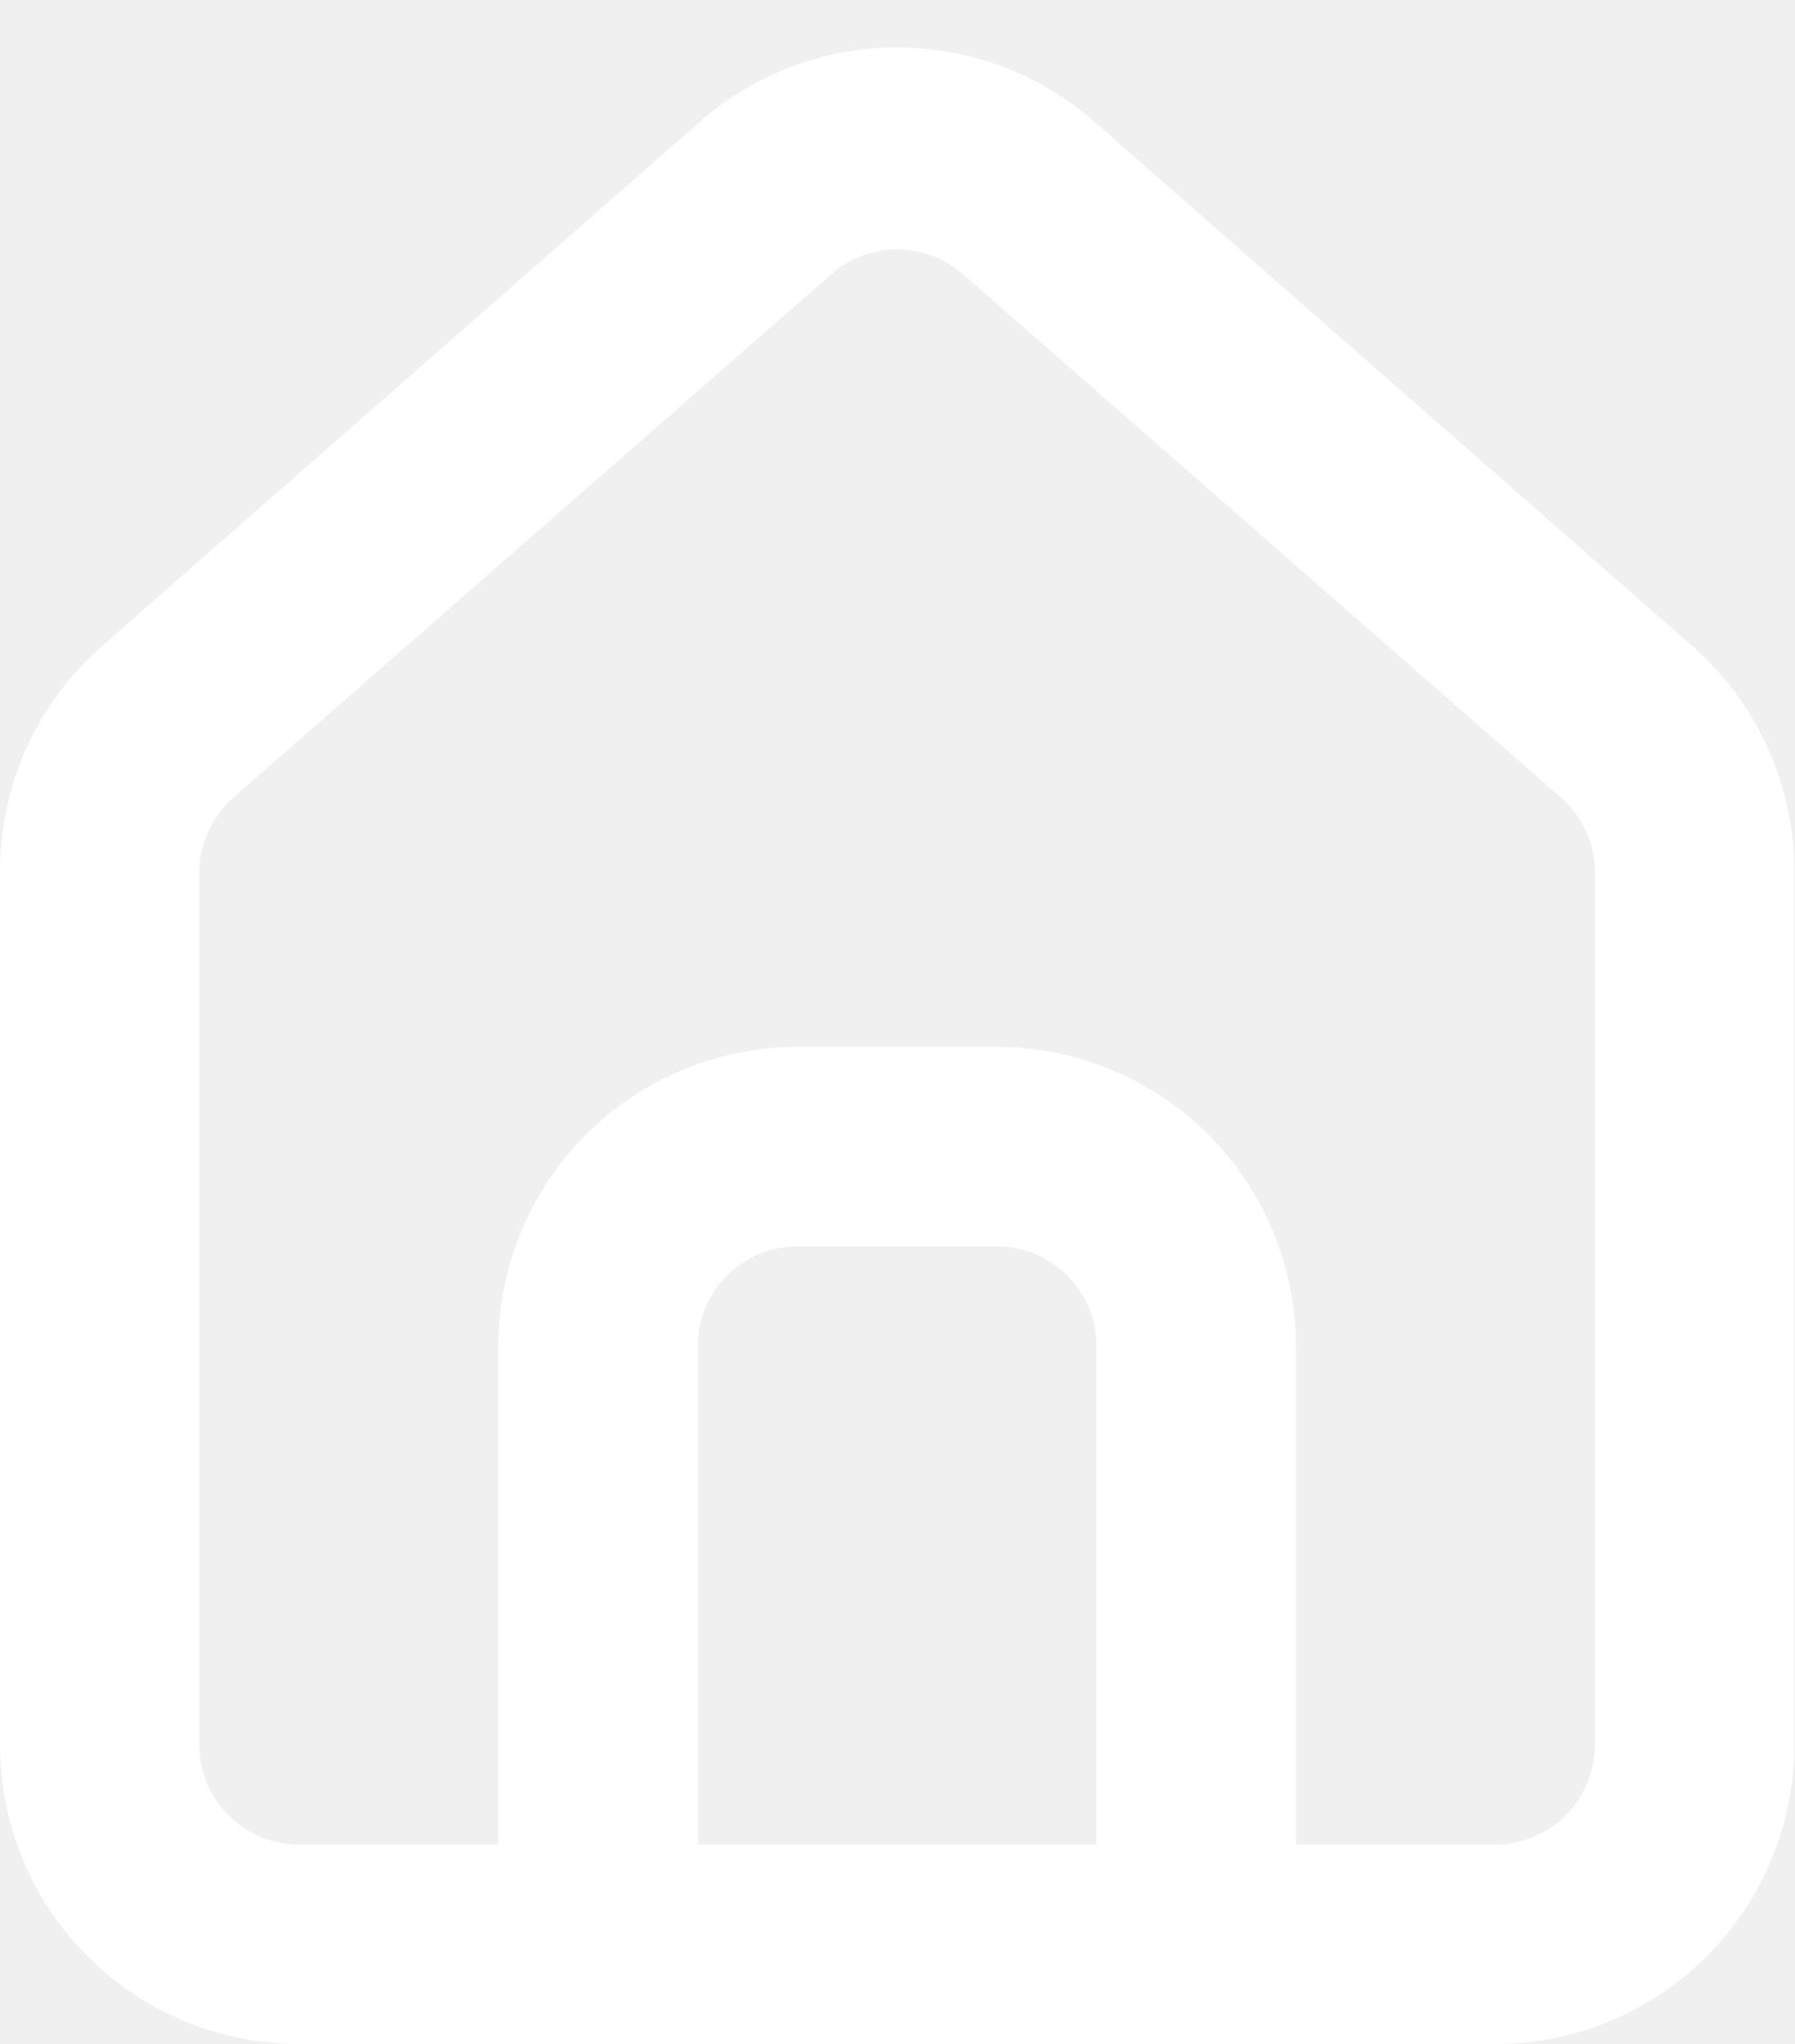
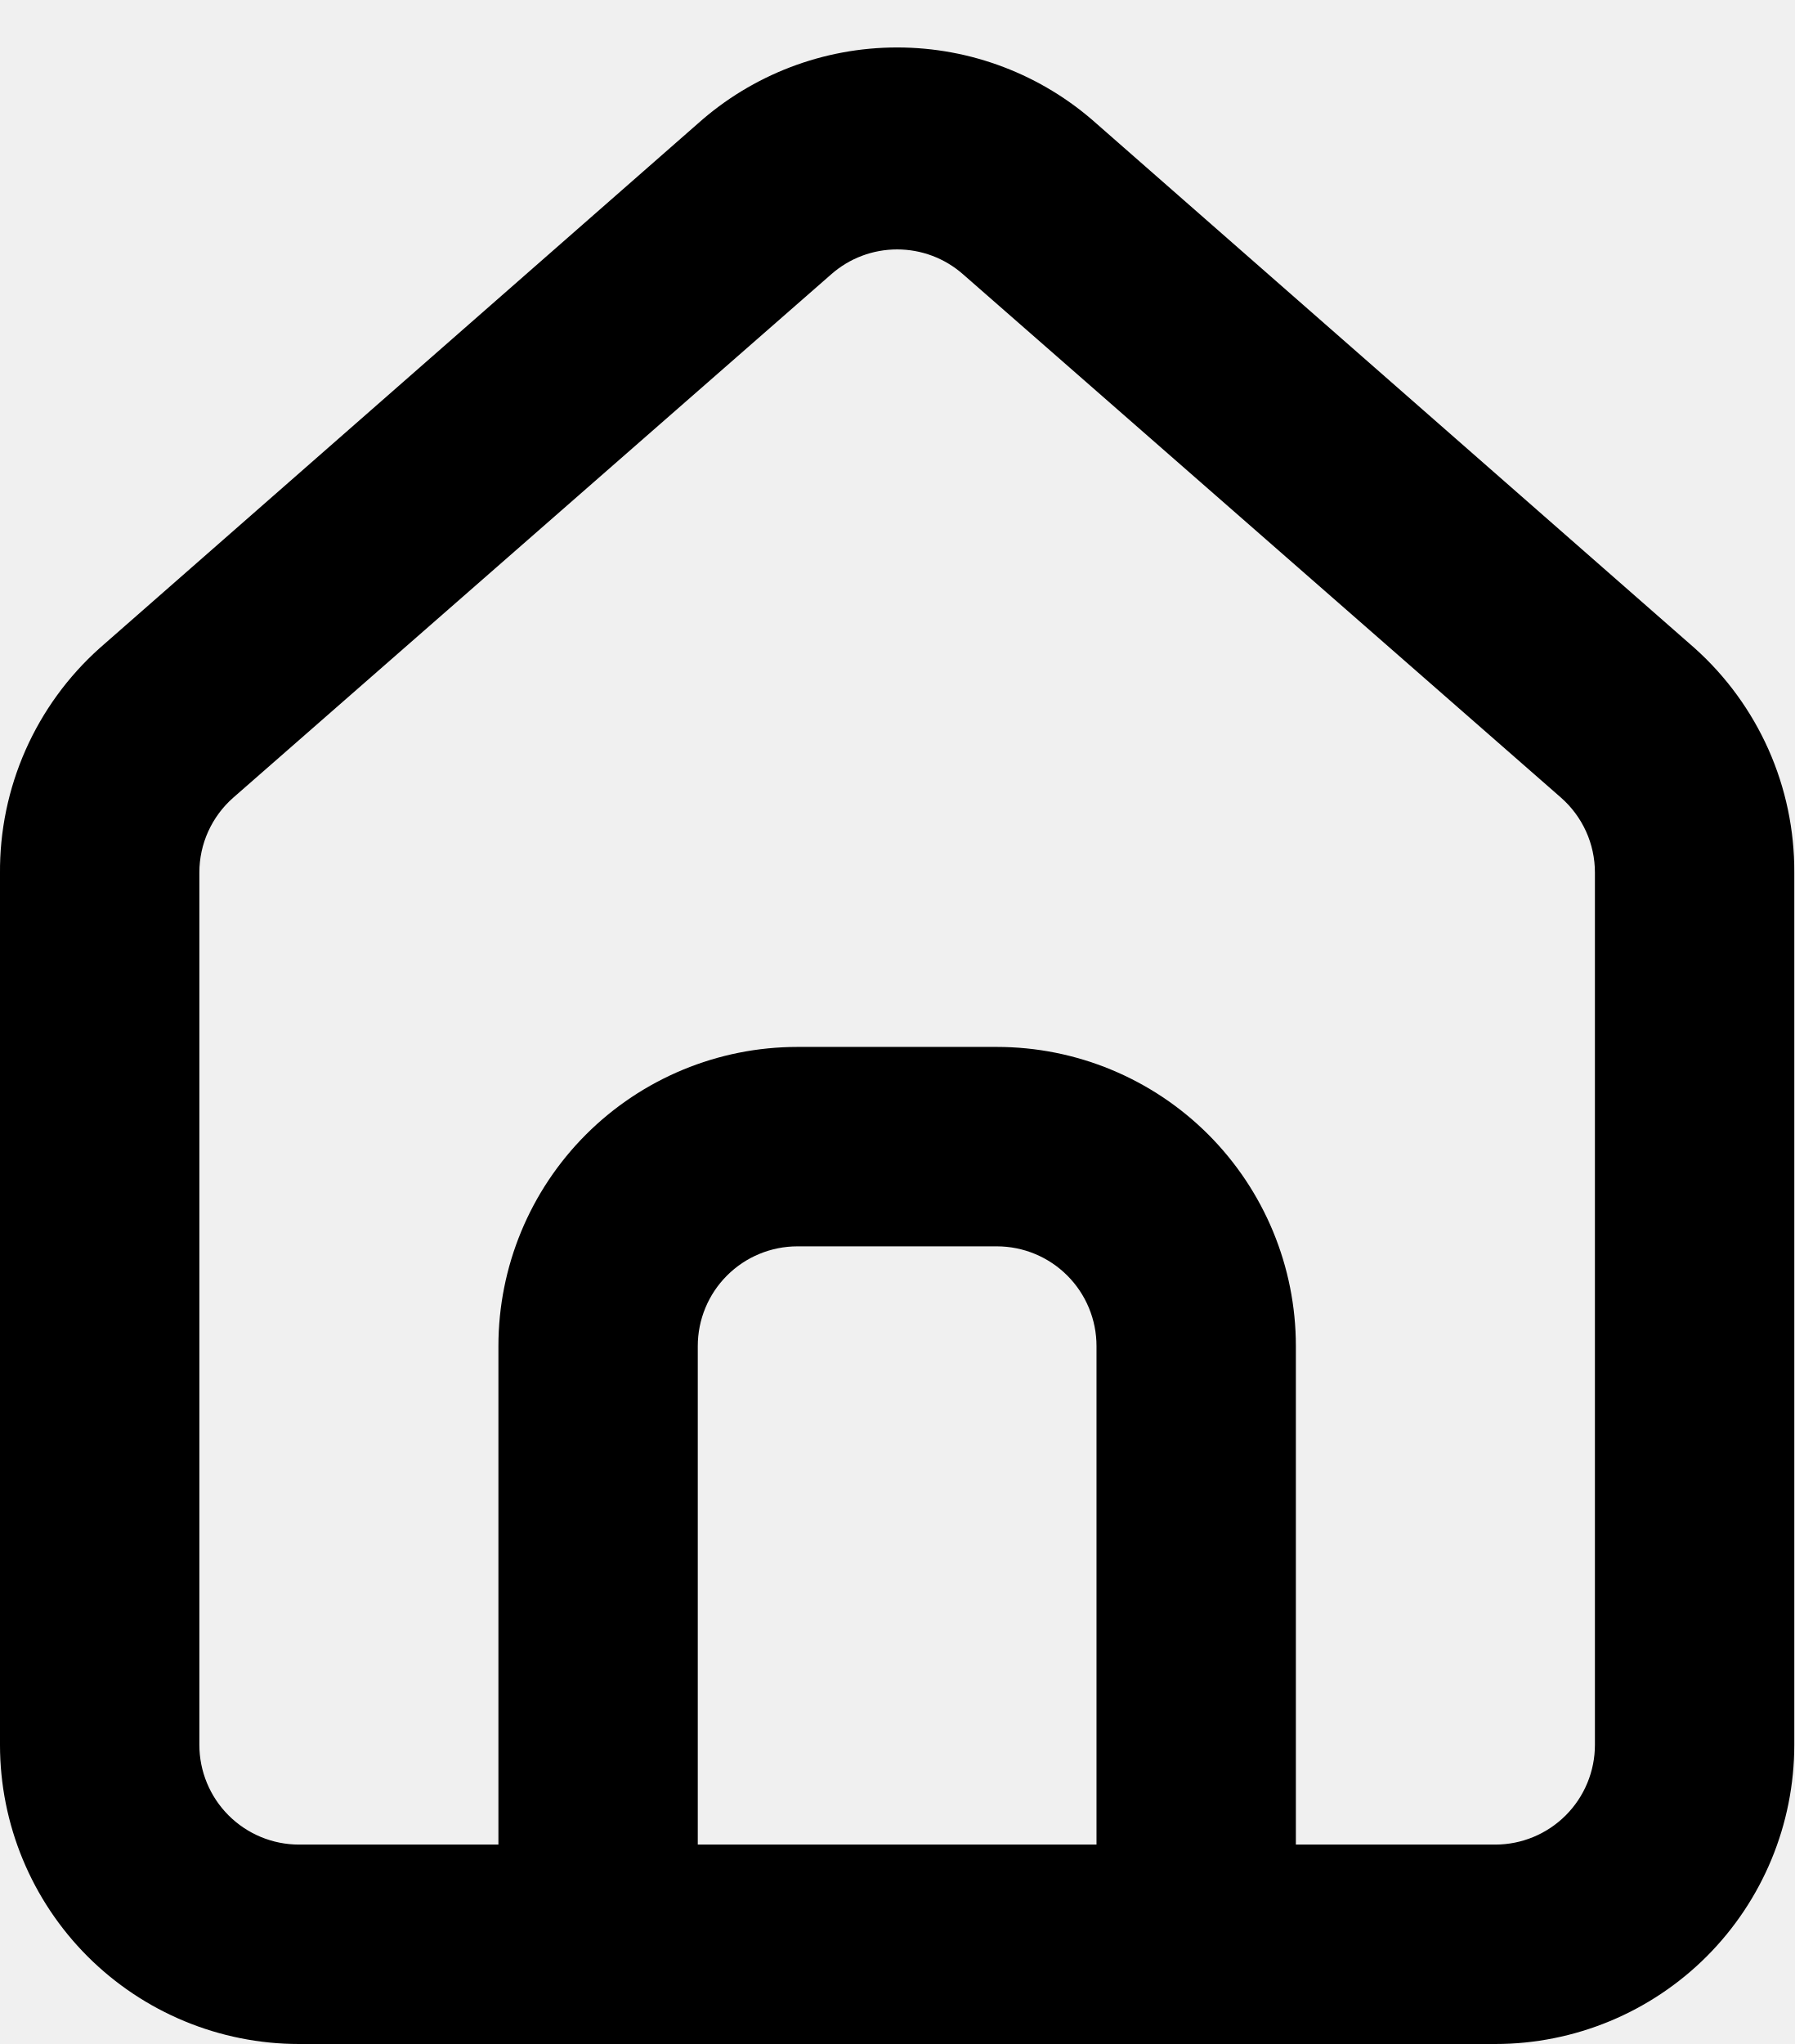
<svg xmlns="http://www.w3.org/2000/svg" width="36" height="41" viewBox="0 0 36 41" fill="none">
-   <path d="M34 13L22 2.48C20.9 1.496 19.476 0.952 18 0.952C16.524 0.952 15.1 1.496 14 2.48L2 13C1.365 13.568 0.858 14.265 0.513 15.044C0.168 15.824 -0.007 16.668 -5.45524e-05 17.52V35C-5.45524e-05 36.591 0.632 38.117 1.757 39.243C2.883 40.368 4.409 41 6 41H30C31.591 41 33.117 40.368 34.243 39.243C35.368 38.117 36 36.591 36 35V17.5C36.004 16.651 35.828 15.811 35.483 15.035C35.138 14.26 34.633 13.566 34 13ZM22 37H14V27C14 26.47 14.211 25.961 14.586 25.586C14.961 25.211 15.47 25 16 25H20C20.53 25 21.039 25.211 21.414 25.586C21.789 25.961 22 26.47 22 27V37ZM32 35C32 35.53 31.789 36.039 31.414 36.414C31.039 36.789 30.53 37 30 37H26V27C26 25.409 25.368 23.883 24.243 22.757C23.117 21.632 21.591 21 20 21H16C14.409 21 12.883 21.632 11.757 22.757C10.632 23.883 10 25.409 10 27V37H6C5.47 37 4.961 36.789 4.586 36.414C4.211 36.039 4 35.53 4 35V17.5C4 17.216 4.061 16.935 4.178 16.677C4.296 16.418 4.467 16.187 4.68 16L16.68 5.5C17.045 5.179 17.514 5.003 18 5.003C18.486 5.003 18.955 5.179 19.32 5.5L31.32 16C31.533 16.187 31.704 16.418 31.822 16.677C31.939 16.935 32 17.216 32 17.5V35Z" fill="white" />
+   <path d="M34 13L22 2.48C20.9 1.496 19.476 0.952 18 0.952C16.524 0.952 15.1 1.496 14 2.48L2 13C1.365 13.568 0.858 14.265 0.513 15.044C0.168 15.824 -0.007 16.668 -5.45524e-05 17.52V35C-5.45524e-05 36.591 0.632 38.117 1.757 39.243C2.883 40.368 4.409 41 6 41H30C31.591 41 33.117 40.368 34.243 39.243C35.368 38.117 36 36.591 36 35V17.5C36.004 16.651 35.828 15.811 35.483 15.035C35.138 14.26 34.633 13.566 34 13ZM22 37H14V27C14 26.47 14.211 25.961 14.586 25.586C14.961 25.211 15.47 25 16 25H20C20.53 25 21.039 25.211 21.414 25.586C21.789 25.961 22 26.47 22 27V37ZM32 35C32 35.53 31.789 36.039 31.414 36.414C31.039 36.789 30.53 37 30 37H26V27C26 25.409 25.368 23.883 24.243 22.757C23.117 21.632 21.591 21 20 21H16C14.409 21 12.883 21.632 11.757 22.757C10.632 23.883 10 25.409 10 27V37H6C5.47 37 4.961 36.789 4.586 36.414C4.211 36.039 4 35.53 4 35V17.5C4 17.216 4.061 16.935 4.178 16.677C4.296 16.418 4.467 16.187 4.68 16L16.68 5.5C17.045 5.179 17.514 5.003 18 5.003C18.486 5.003 18.955 5.179 19.32 5.5L31.32 16C31.533 16.187 31.704 16.418 31.822 16.677C31.939 16.935 32 17.216 32 17.5V35Z" fill="currentColor" />
</svg>
